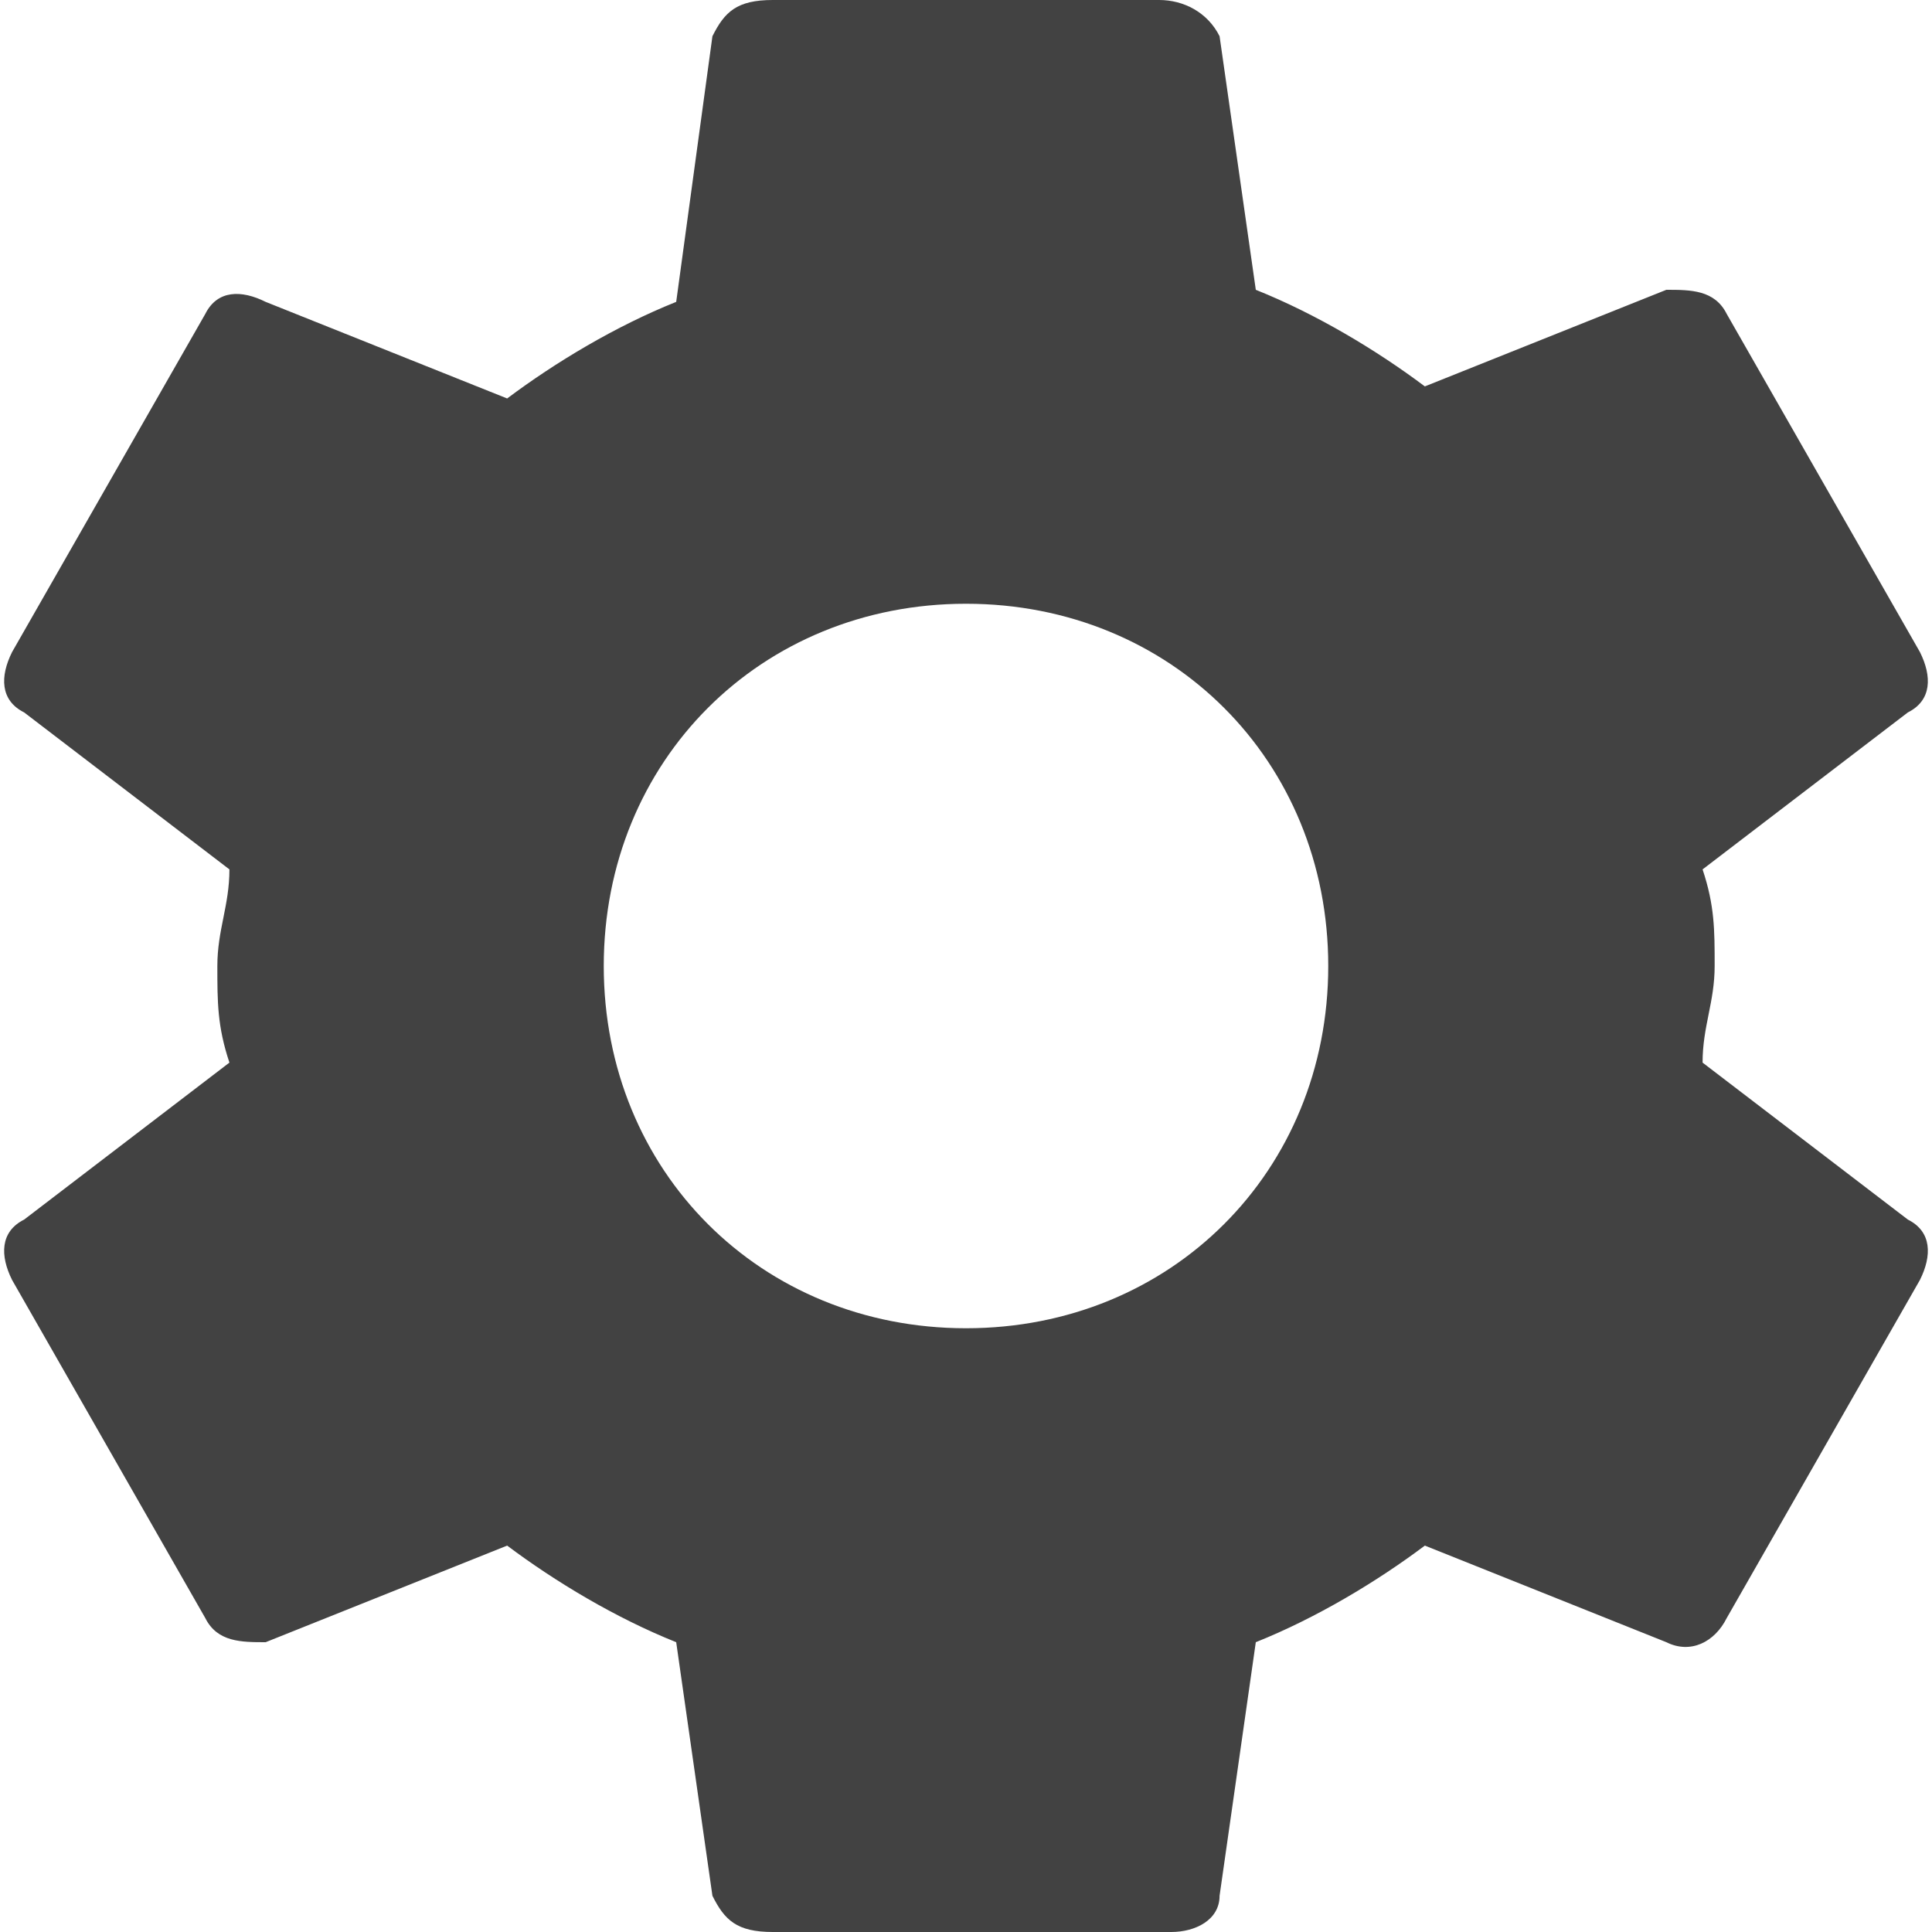
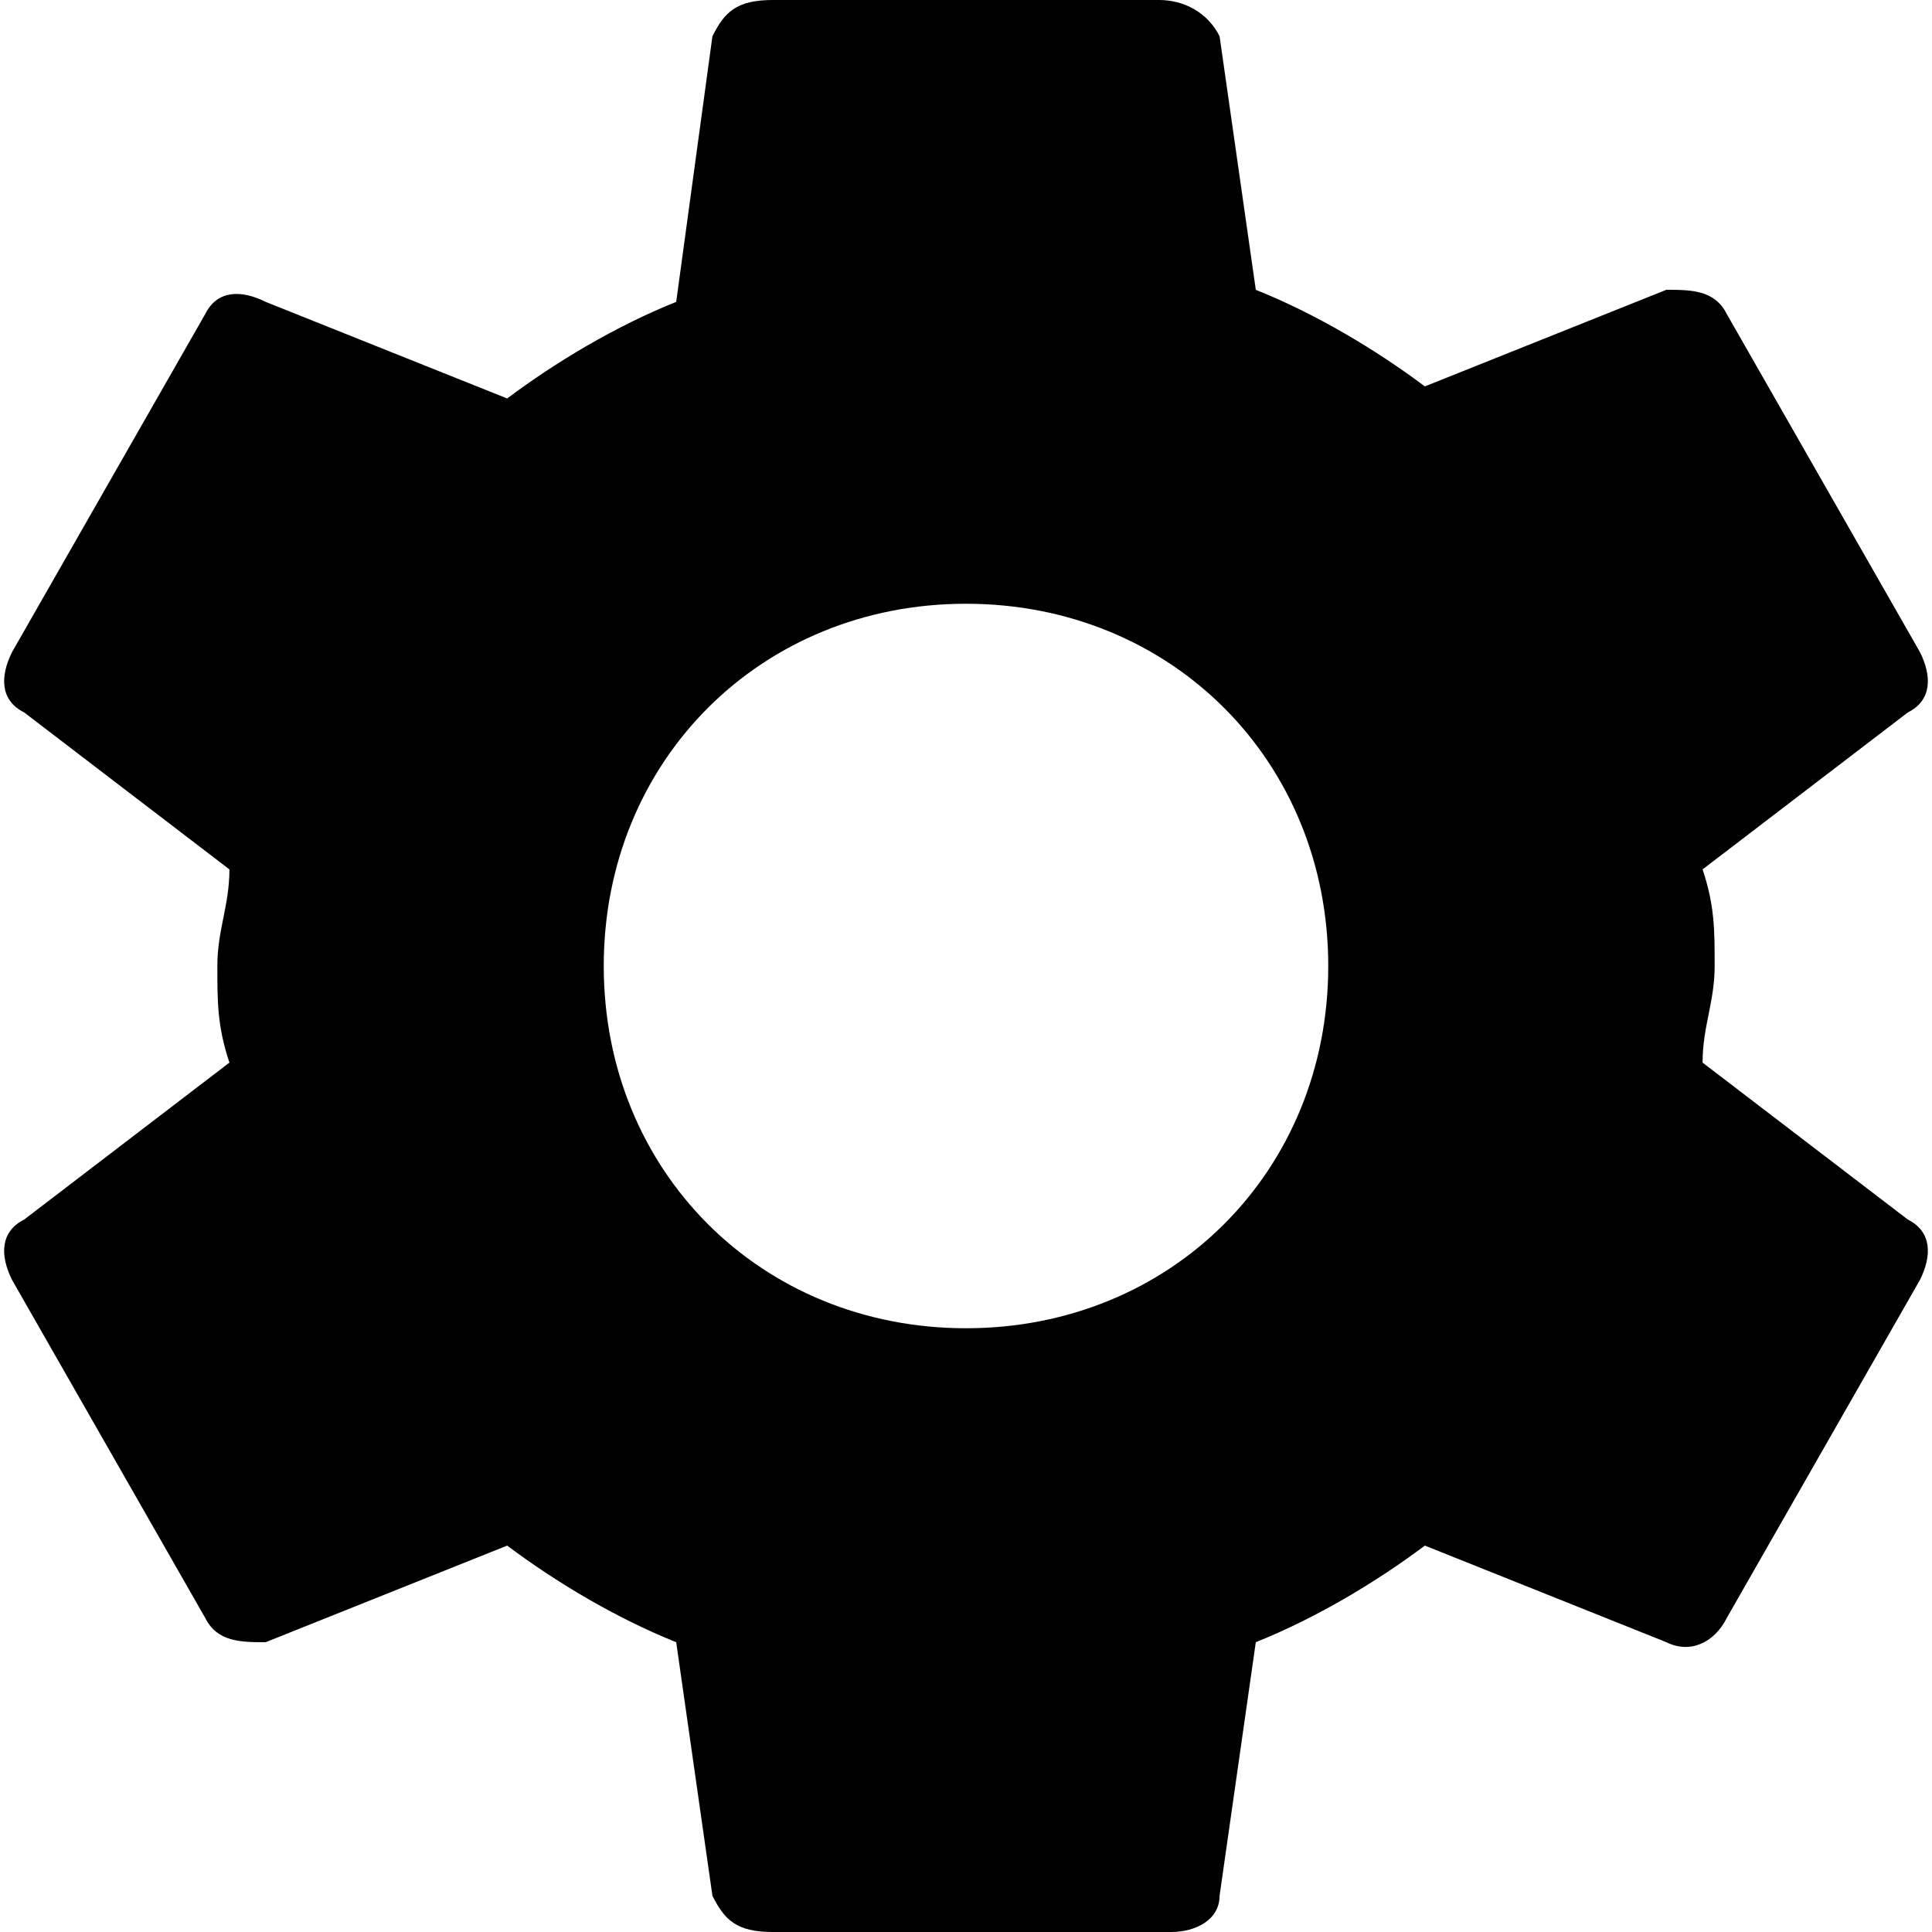
<svg xmlns="http://www.w3.org/2000/svg" id="gear-icon" viewBox="0 0 16 16">
-   <style>.st0{fill:#424242}</style>
-   <path class="st0" d="M14.1 8.8c0-.3.1-.5.1-.8 0-.3 0-.5-.1-.8l1.7-1.3c.2-.1.2-.3.1-.5l-1.6-2.8c-.1-.2-.3-.2-.5-.2l-2 .8c-.4-.3-.9-.6-1.4-.8L10.1.3C10 .1 9.8 0 9.6 0H6.4c-.3 0-.4.1-.5.3l-.3 2.2c-.5.2-1 .5-1.4.8l-2-.8c-.2-.1-.4-.1-.5.1L.1 5.4c-.1.2-.1.4.1.5l1.7 1.3c0 .3-.1.5-.1.8 0 .3 0 .5.1.8L.2 10.1c-.2.1-.2.3-.1.5l1.6 2.8c.1.2.3.2.5.2l2-.8c.4.3.9.6 1.4.8l.3 2.1c.1.2.2.3.5.3h3.3c.2 0 .4-.1.4-.3l.3-2.1c.5-.2 1-.5 1.4-.8l2 .8c.2.1.4 0 .5-.2l1.6-2.8c.1-.2.1-.4-.1-.5l-1.7-1.3zM8 11c-1.7 0-3-1.3-3-3s1.3-3 3-3 3 1.3 3 3-1.3 3-3 3z" />
+   <g fill="currentColor">
+     <path d="M14.1 8.8c0-.3.1-.5.1-.8 0-.3 0-.5-.1-.8l1.7-1.3c.2-.1.2-.3.1-.5l-1.6-2.8c-.1-.2-.3-.2-.5-.2l-2 .8c-.4-.3-.9-.6-1.4-.8L10.1.3C10 .1 9.8 0 9.6 0H6.4c-.3 0-.4.1-.5.3l-.3 2.2c-.5.2-1 .5-1.4.8l-2-.8c-.2-.1-.4-.1-.5.1L.1 5.4c-.1.2-.1.4.1.5l1.7 1.3c0 .3-.1.5-.1.8 0 .3 0 .5.1.8L.2 10.1c-.2.1-.2.3-.1.5l1.6 2.8c.1.2.3.2.5.2l2-.8c.4.3.9.6 1.4.8l.3 2.1c.1.2.2.3.5.3h3.3c.2 0 .4-.1.4-.3l.3-2.1c.5-.2 1-.5 1.4-.8l2 .8c.2.1.4 0 .5-.2l1.6-2.8c.1-.2.1-.4-.1-.5l-1.7-1.3zM8 11c-1.7 0-3-1.3-3-3s1.3-3 3-3 3 1.3 3 3-1.3 3-3 3z" />
+   </g>
</svg>
